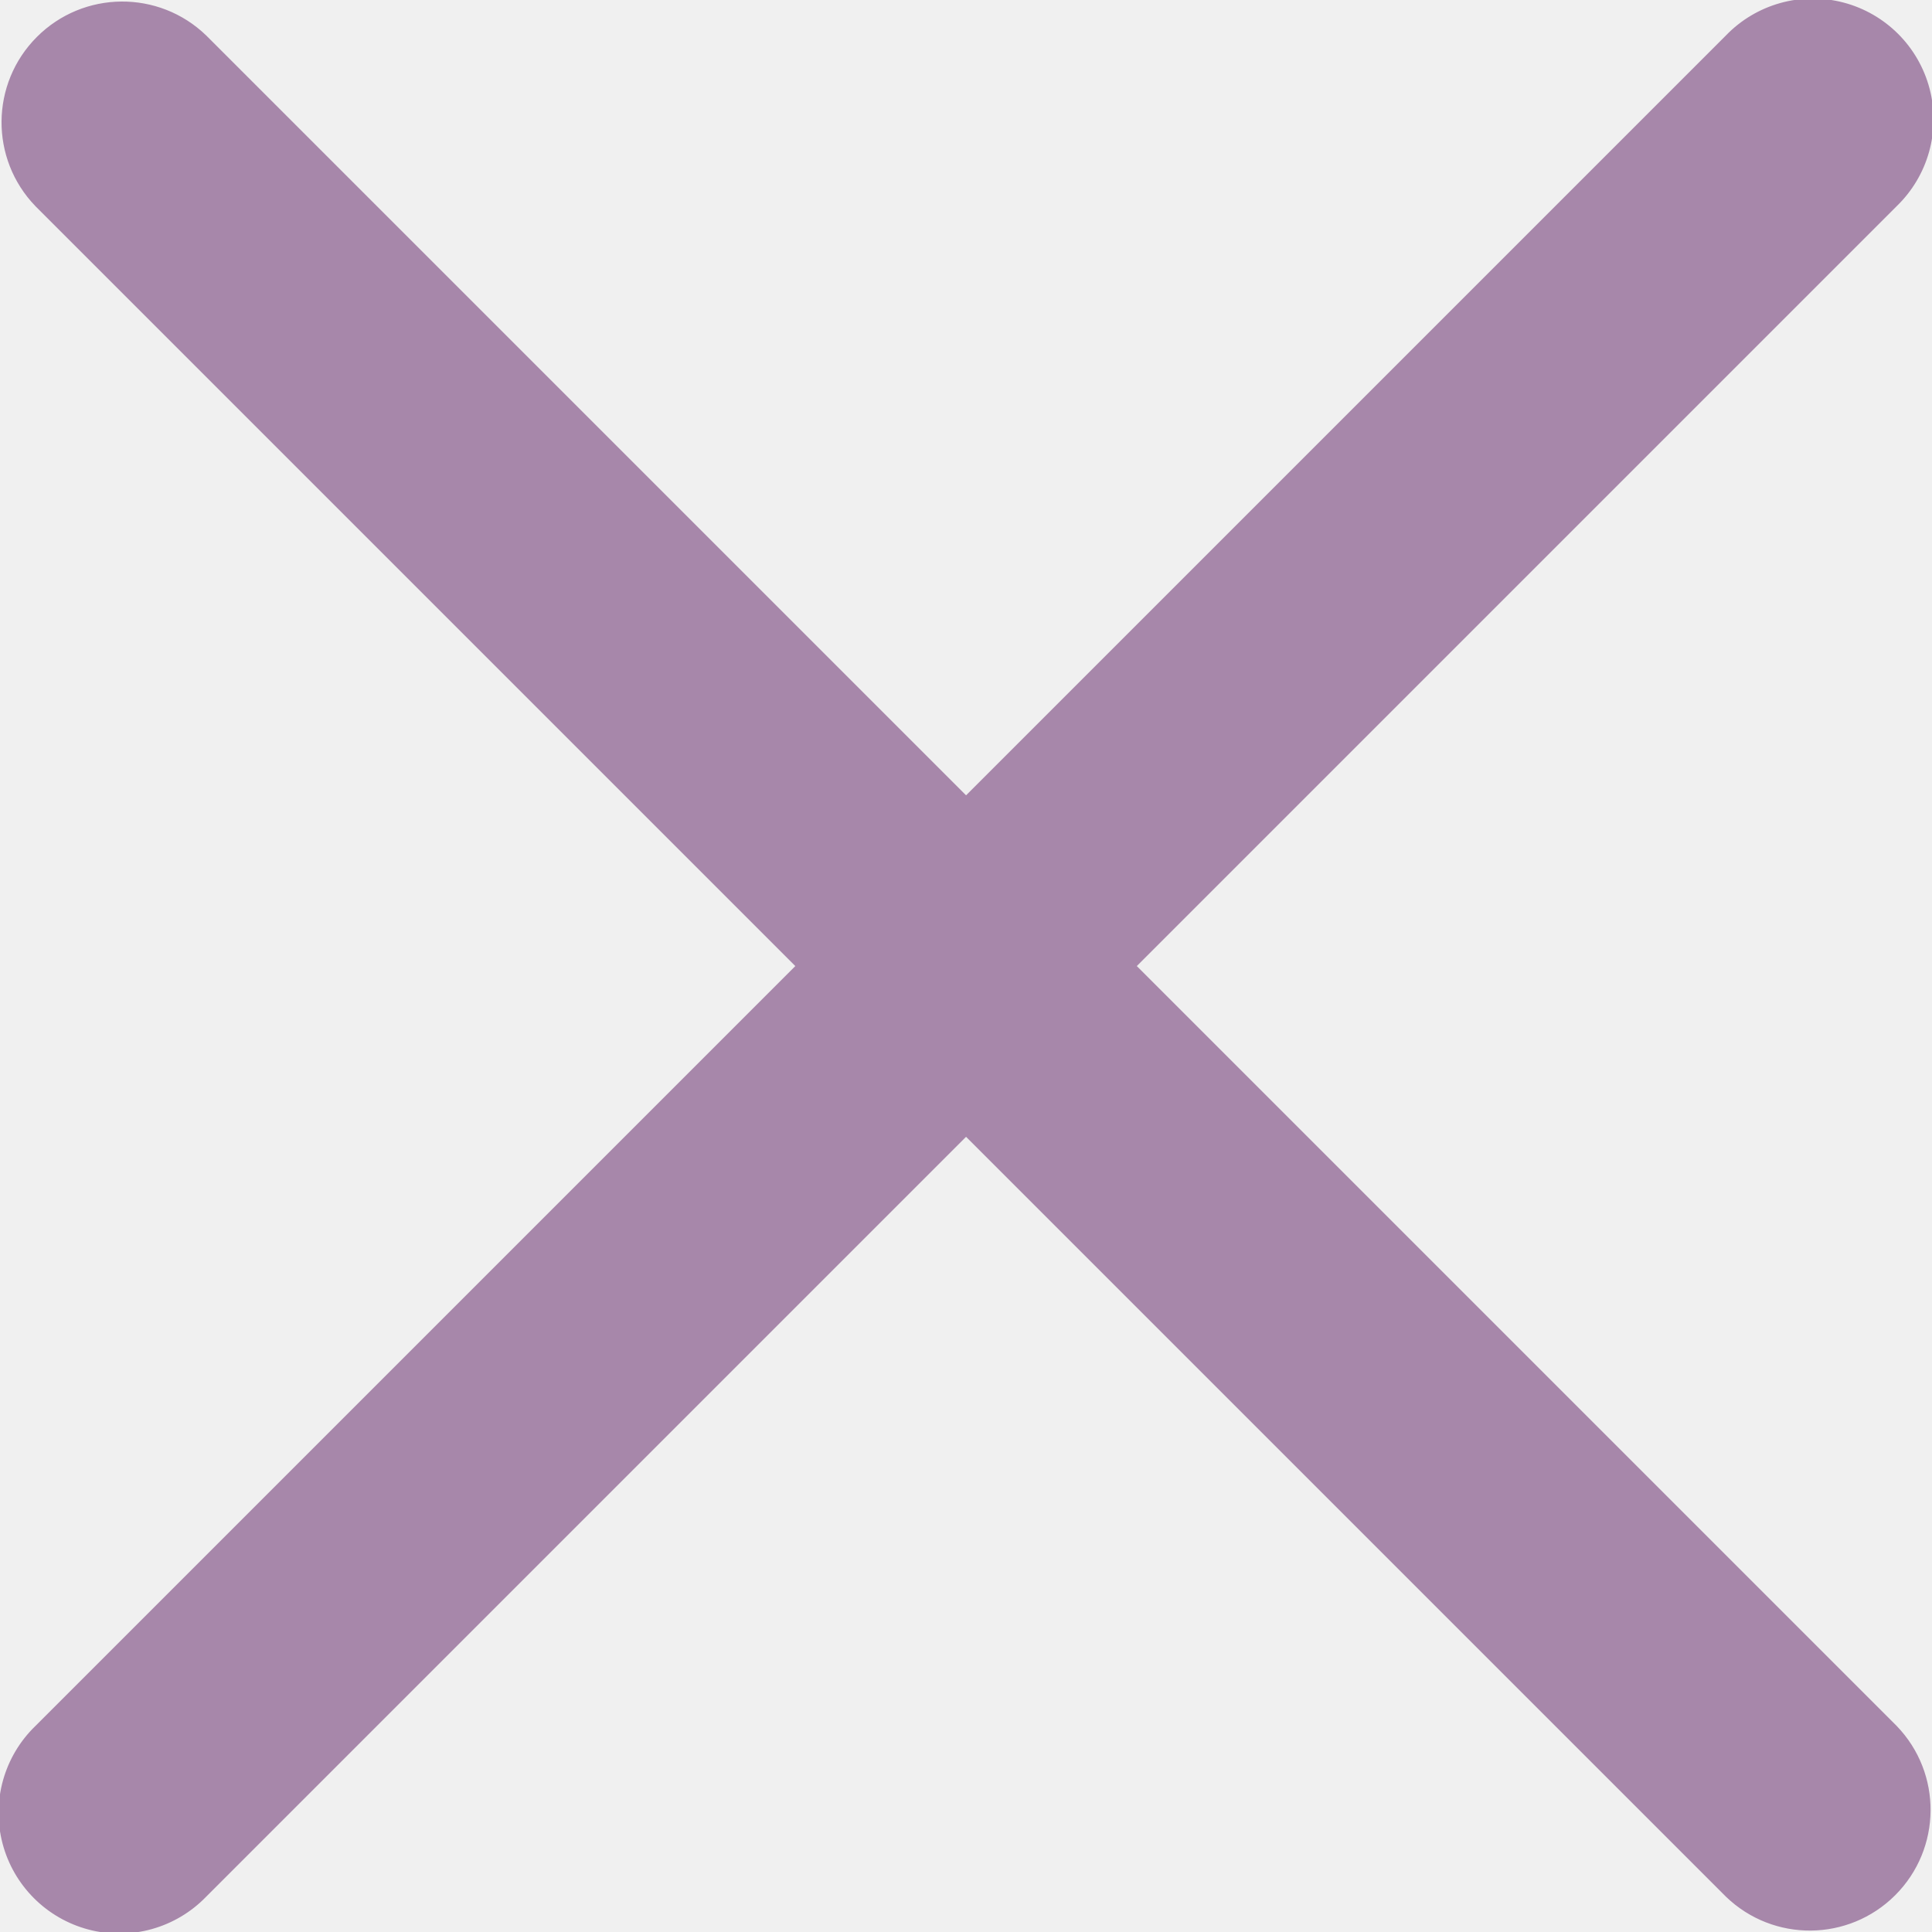
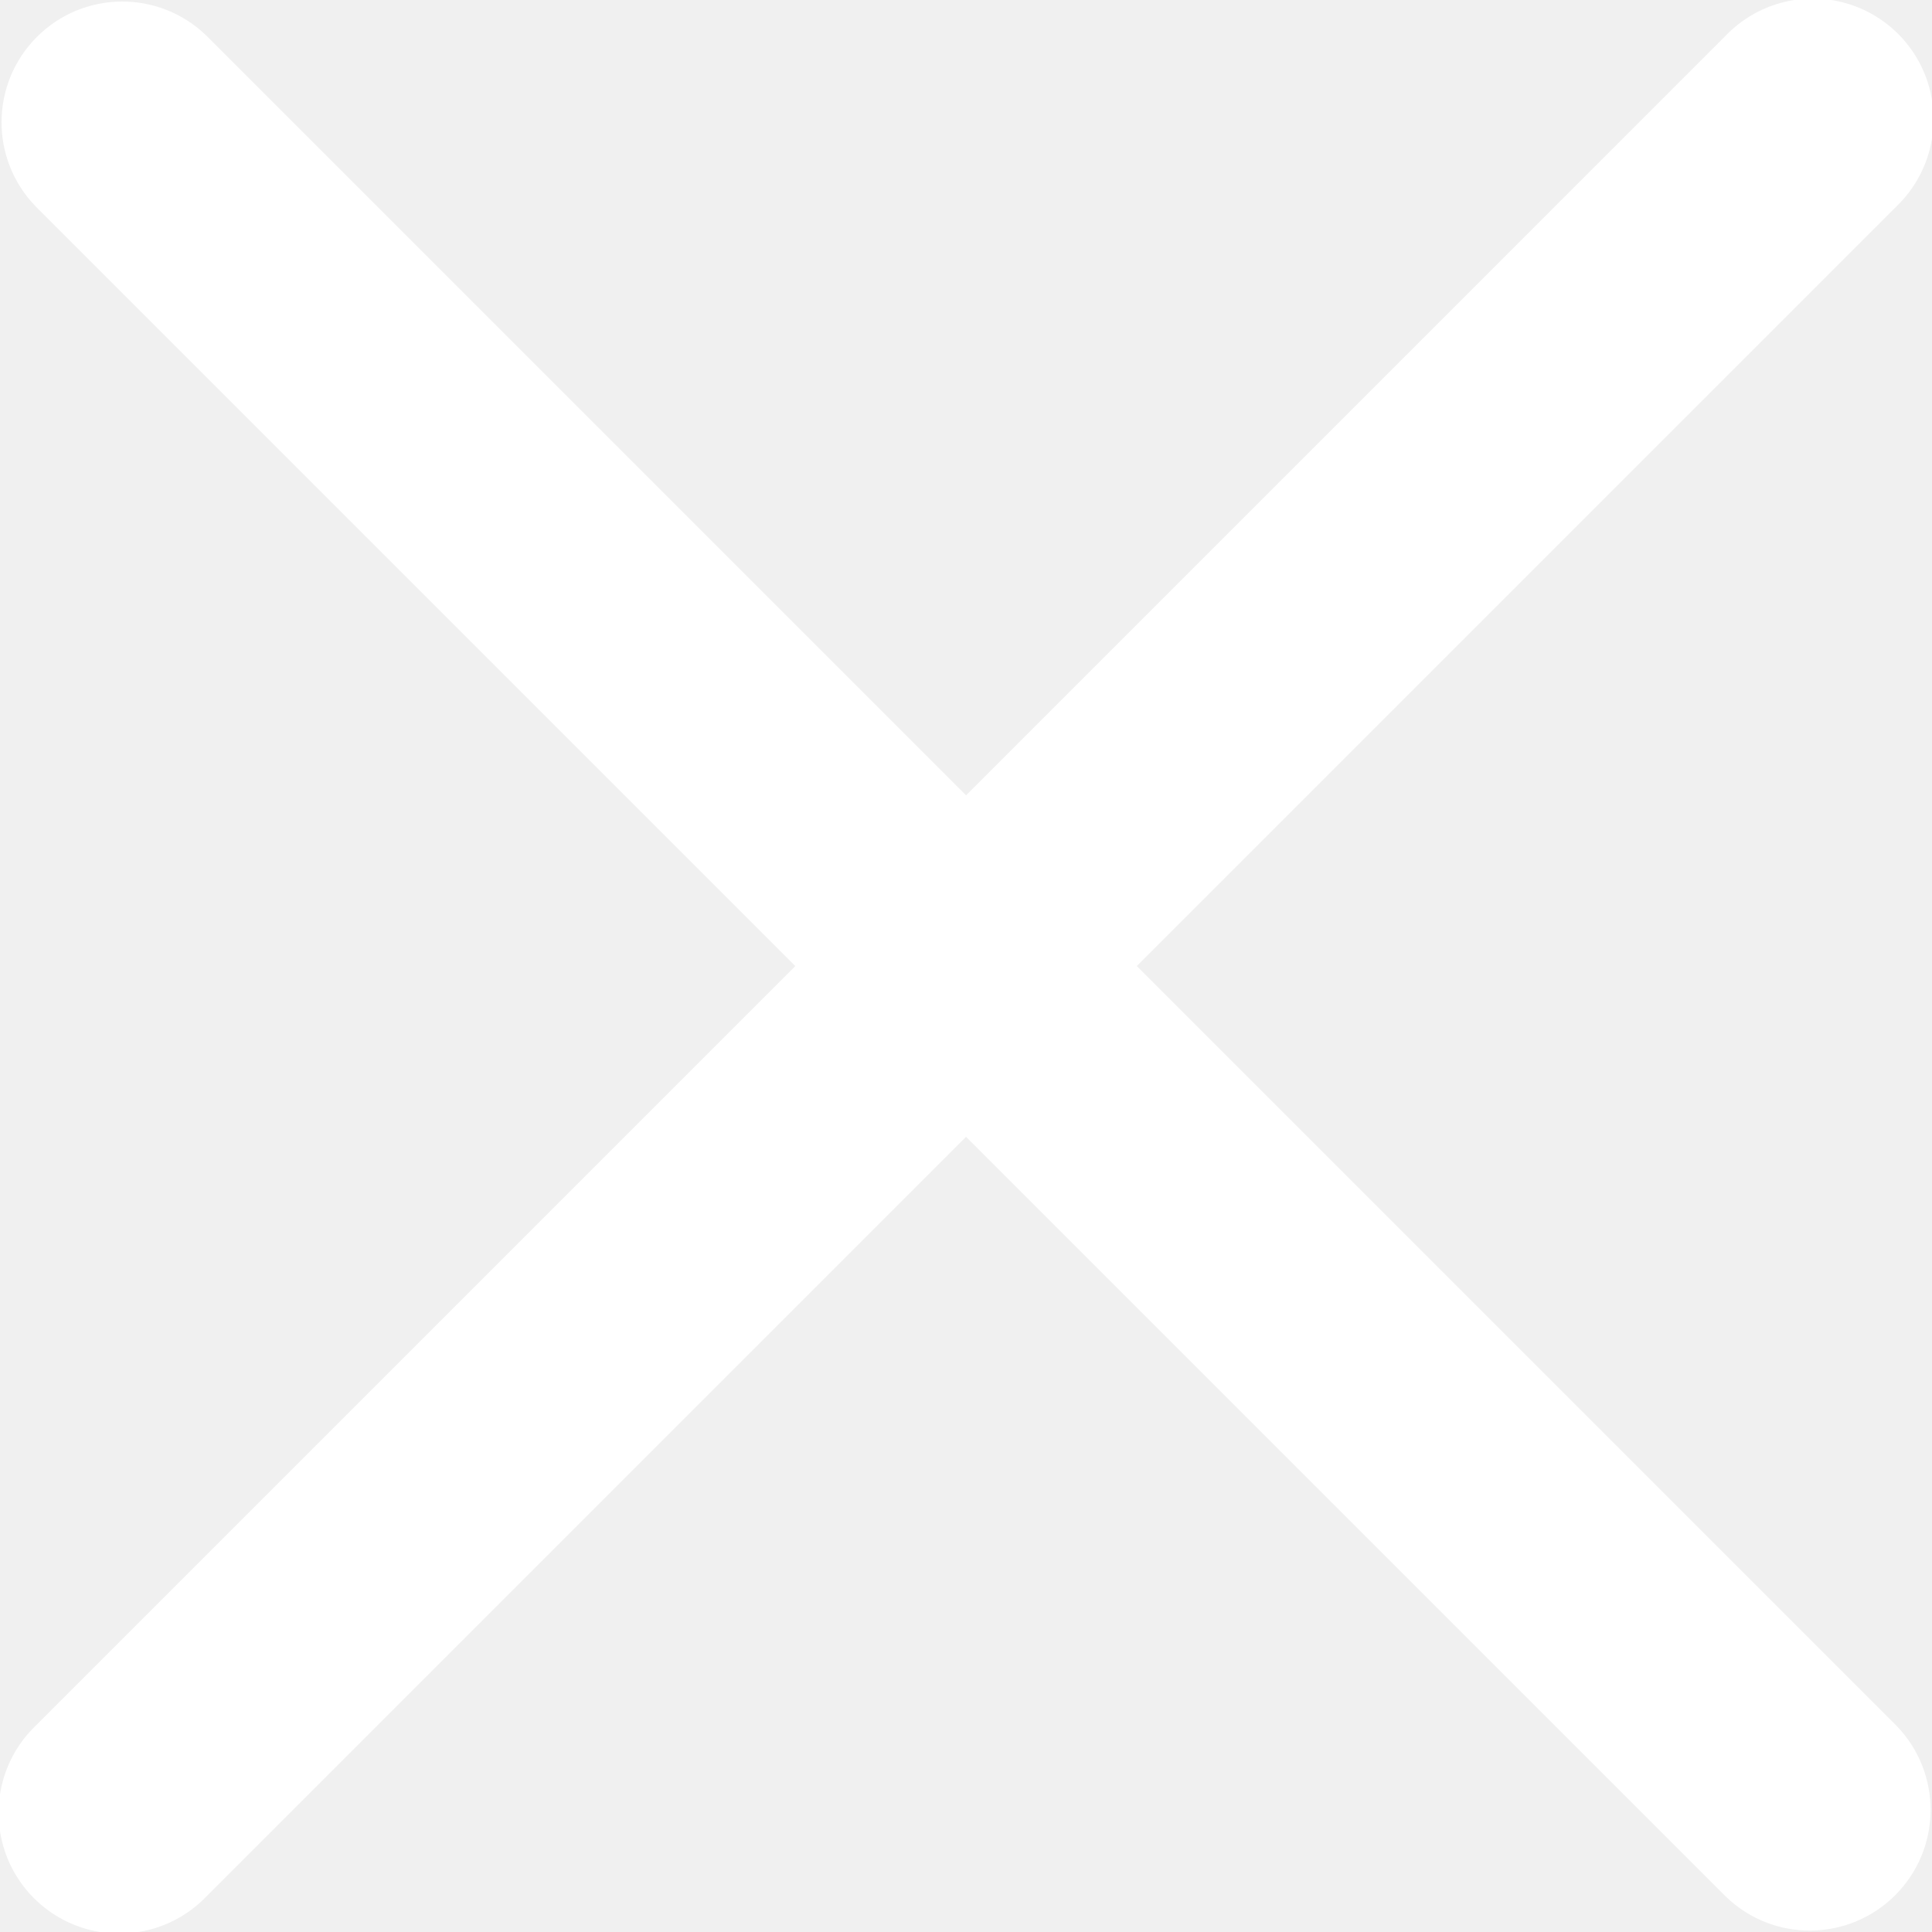
<svg xmlns="http://www.w3.org/2000/svg" id="Слой_1" data-name="Слой 1" viewBox="0 0 16 16">
  <defs>
-     <style>.cls-1{fill:#a787aa;}</style>
+     <style>.cls-1{fill:#fff;}</style>
  </defs>
  <path class="cls-1" d="M117.873,66.584l6.293-6.293a1.0 1,0,1,0-1.414-1.414l-6.293,6.293-6.293-6.293a1.0 1,0,0,0-1.414,1.414l6.293,6.293-6.293,6.293a1.0 1,0,1,0,1.414,1.414l6.293-6.293,6.293,6.293a1.0 1,0,0,0,1.414-1.414Z" transform="translate(-108.4585 -58.5835)" />
</svg>
